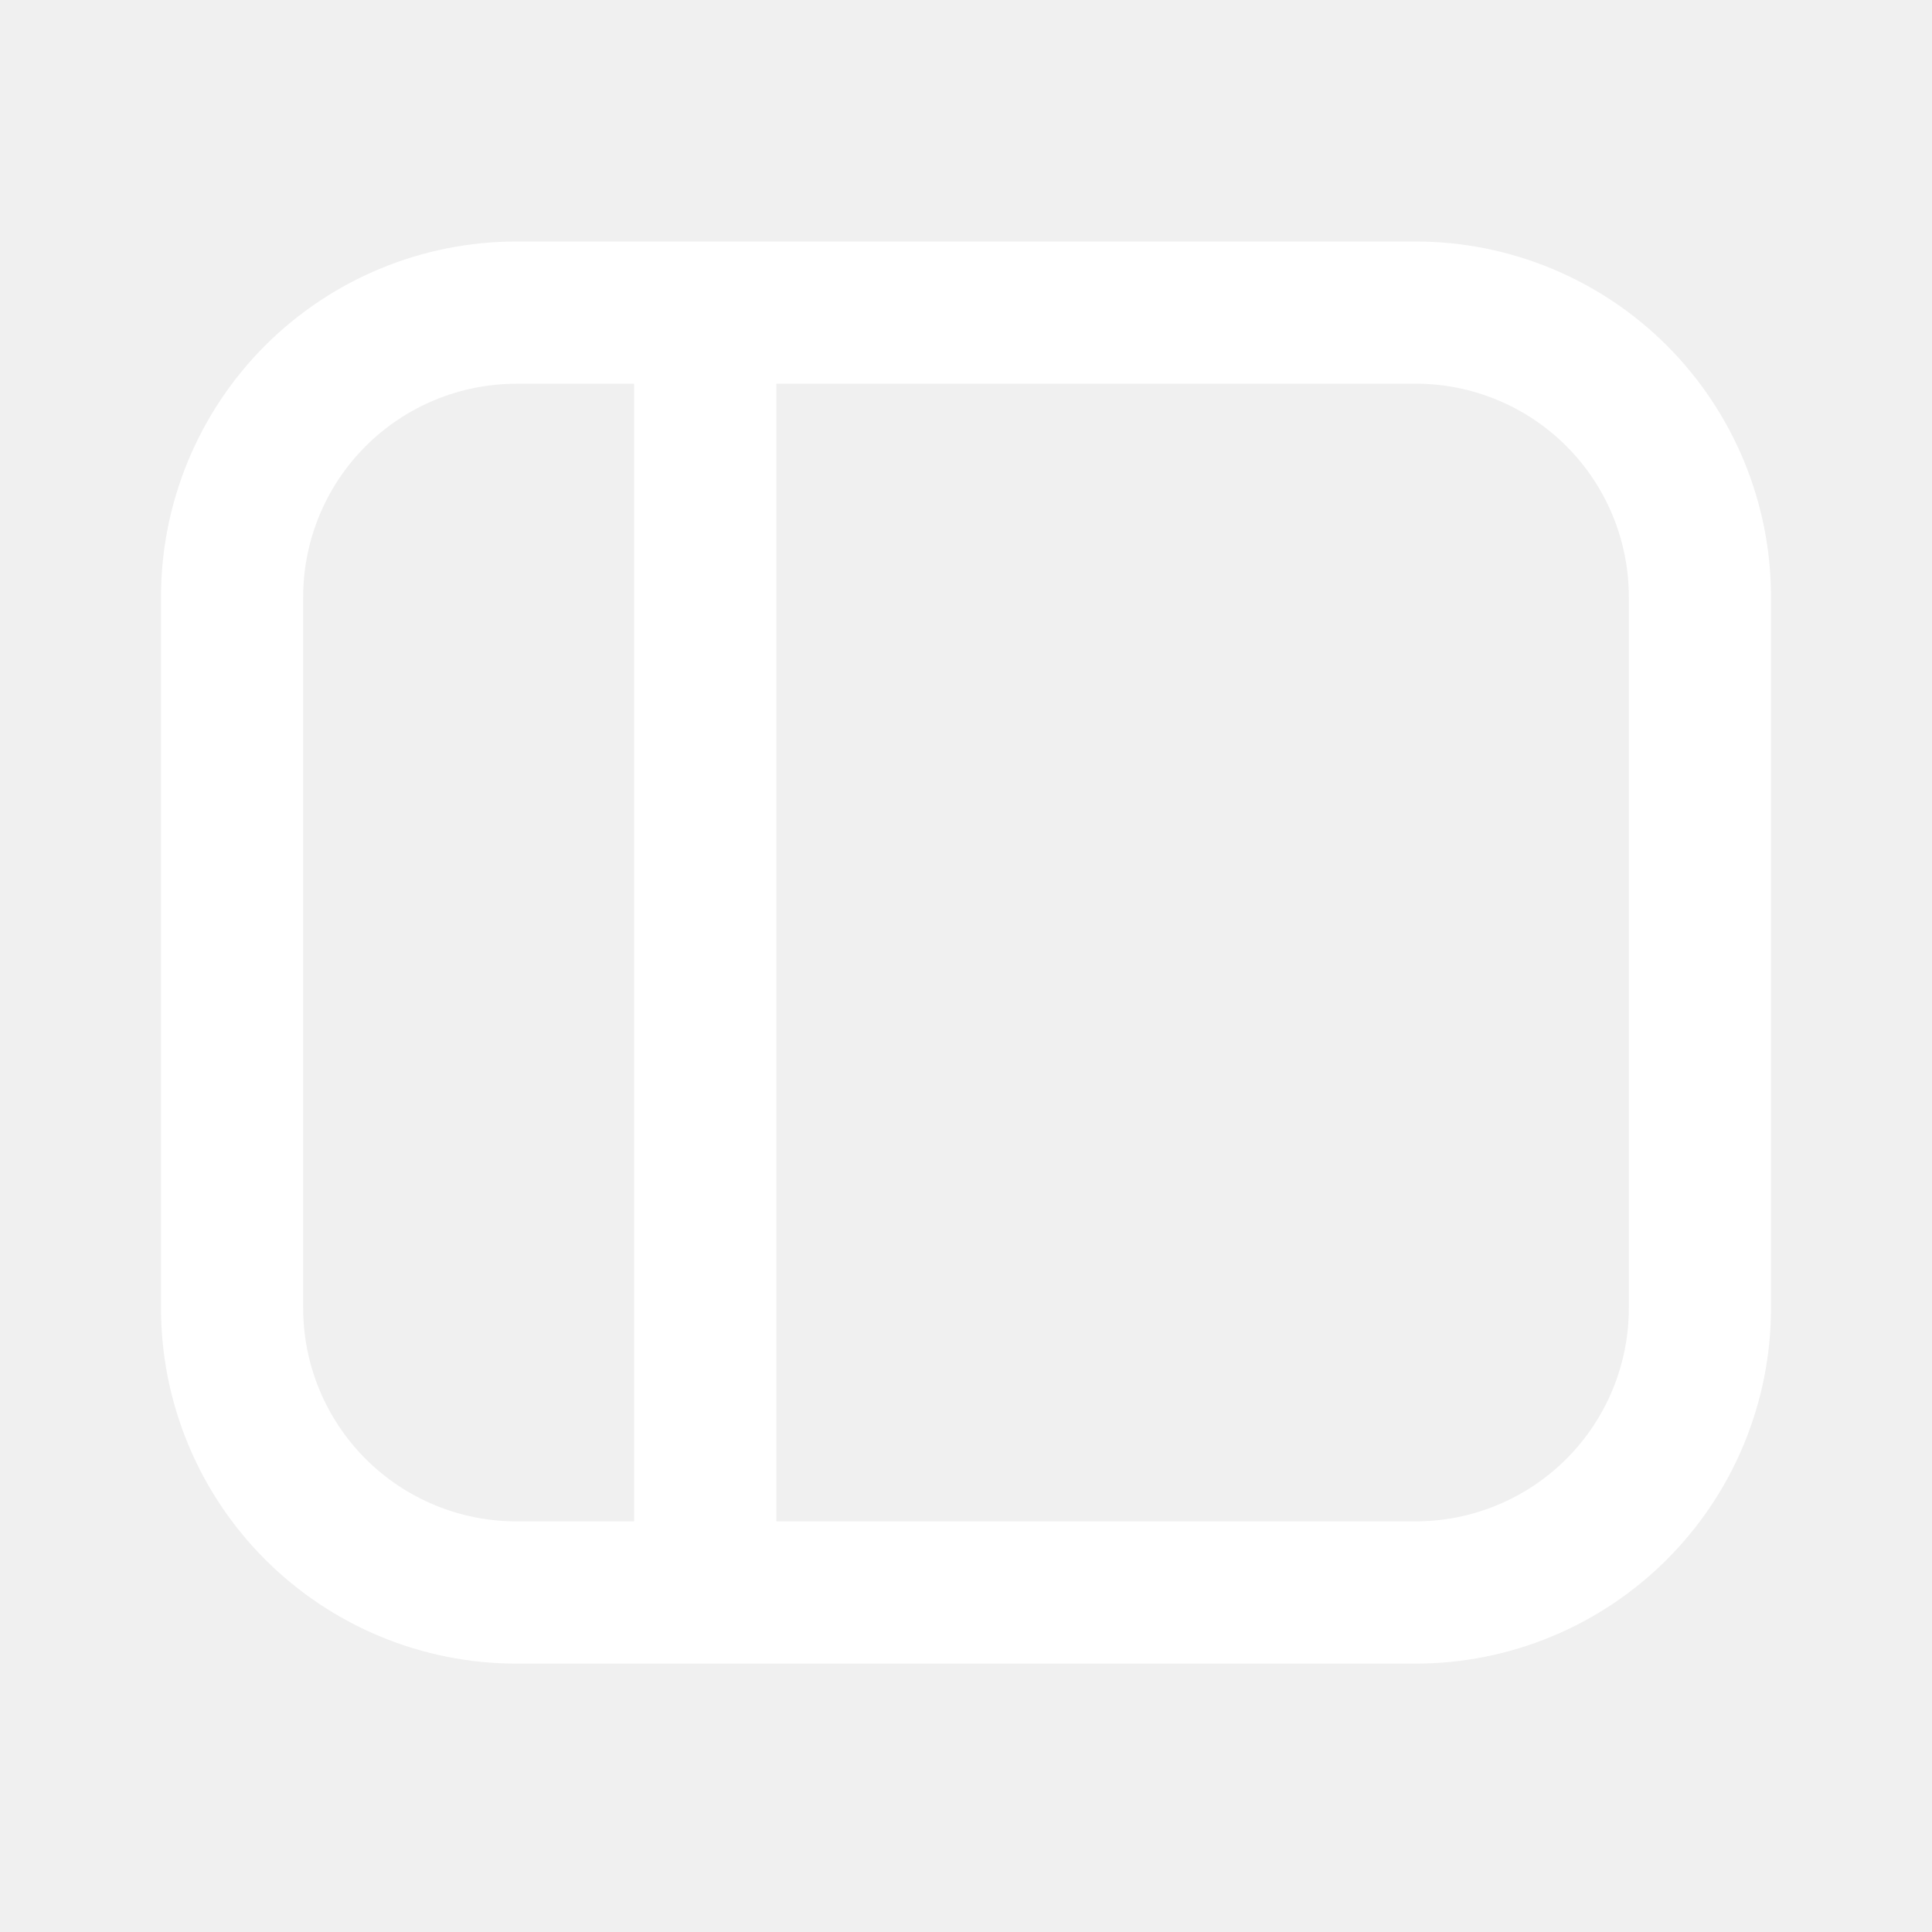
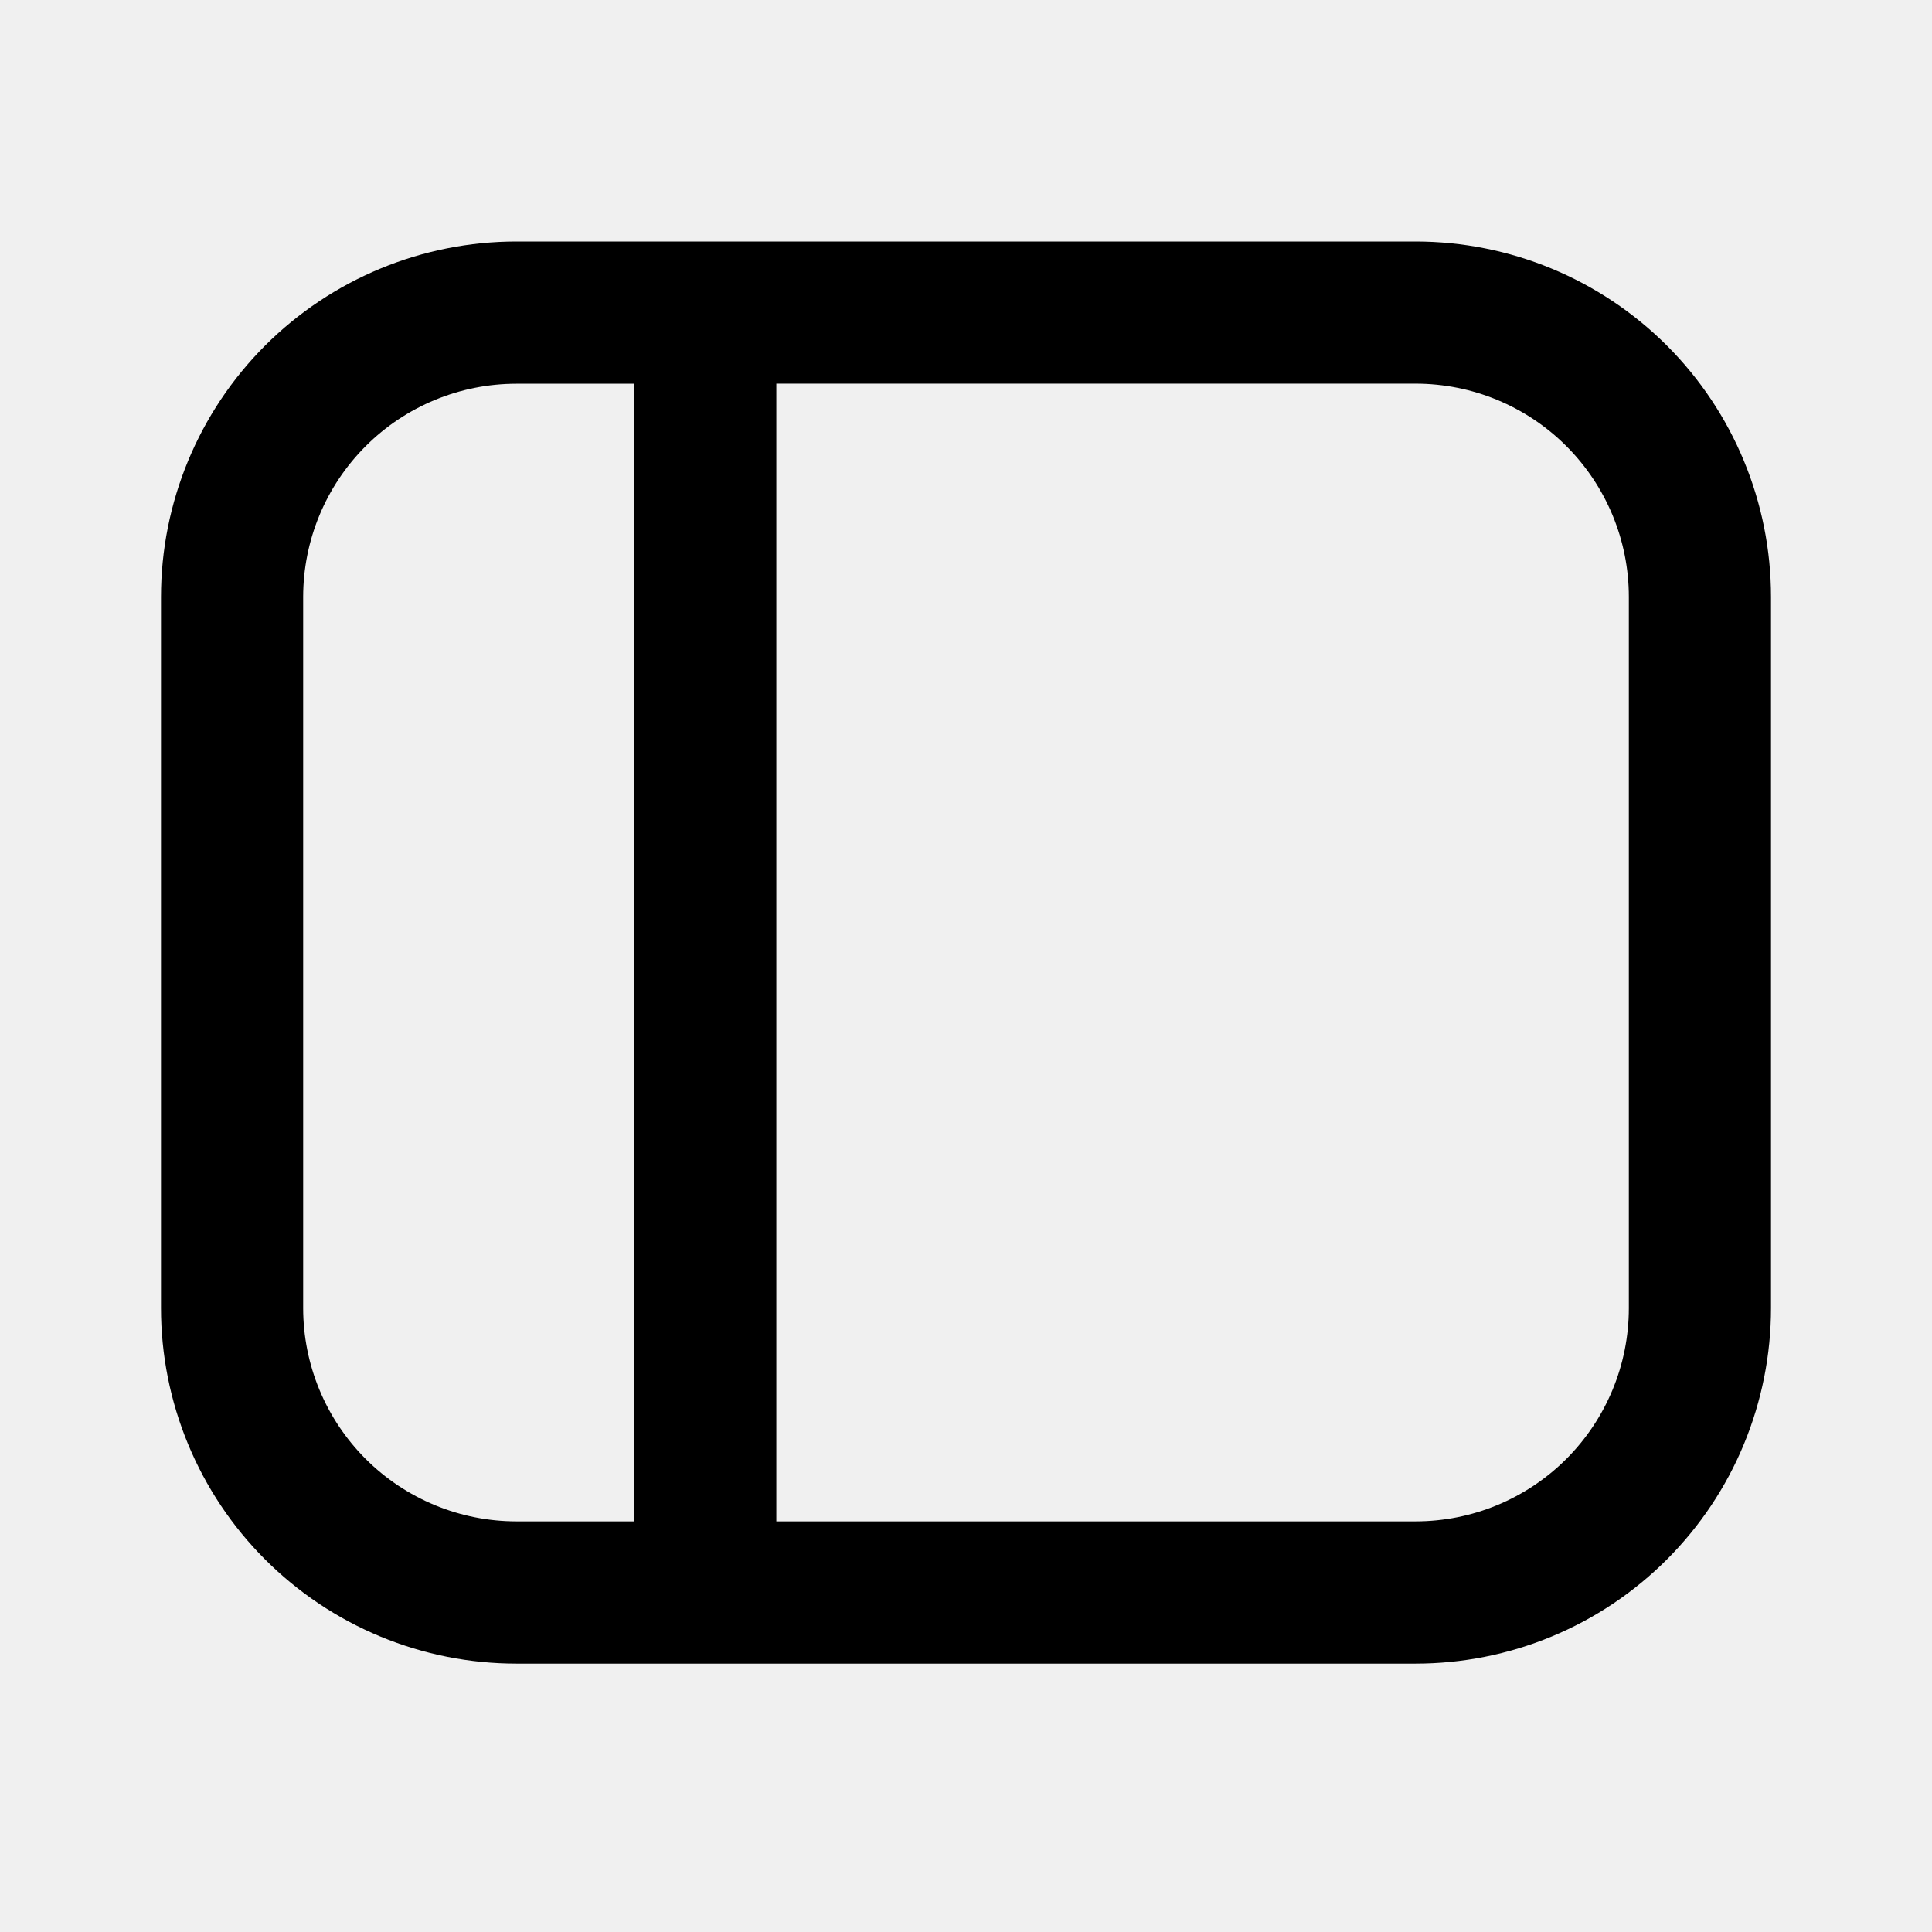
<svg xmlns="http://www.w3.org/2000/svg" width="24" height="24" viewBox="0 0 24 24" fill="none">
-   <path fill-rule="evenodd" clip-rule="evenodd" d="M6.416 4.767C5.713 4.767 5.039 5.046 4.542 5.543C4.045 6.04 3.766 6.714 3.766 7.417V16.249C3.766 16.952 4.045 17.626 4.542 18.123C5.039 18.62 5.713 18.899 6.416 18.899H7.877V4.767H6.416ZM6.416 3C5.245 3 4.122 3.465 3.293 4.293C2.465 5.122 2 6.245 2 7.416V16.249C2 16.829 2.114 17.403 2.336 17.939C2.558 18.475 2.883 18.962 3.293 19.372C3.703 19.782 4.19 20.108 4.726 20.33C5.262 20.552 5.836 20.666 6.416 20.666H17.584C18.164 20.666 18.738 20.552 19.274 20.33C19.81 20.108 20.297 19.782 20.707 19.372C21.117 18.962 21.443 18.474 21.664 17.939C21.886 17.402 22 16.828 22 16.248V7.416C22 6.245 21.535 5.122 20.707 4.293C19.878 3.465 18.755 3 17.584 3H6.416ZM9.644 4.767V18.899H17.584C18.287 18.899 18.961 18.62 19.458 18.123C19.955 17.626 20.234 16.952 20.234 16.249V7.416C20.234 6.713 19.955 6.039 19.458 5.542C18.961 5.045 18.287 4.766 17.584 4.766H9.644V4.767Z" fill="white" />
+   <path fill-rule="evenodd" clip-rule="evenodd" d="M6.416 4.767C5.713 4.767 5.039 5.046 4.542 5.543C4.045 6.04 3.766 6.714 3.766 7.417V16.249C3.766 16.952 4.045 17.626 4.542 18.123C5.039 18.62 5.713 18.899 6.416 18.899H7.877V4.767H6.416ZM6.416 3C5.245 3 4.122 3.465 3.293 4.293C2.465 5.122 2 6.245 2 7.416V16.249C2 16.829 2.114 17.403 2.336 17.939C2.558 18.475 2.883 18.962 3.293 19.372C3.703 19.782 4.19 20.108 4.726 20.33C5.262 20.552 5.836 20.666 6.416 20.666H17.584C18.164 20.666 18.738 20.552 19.274 20.33C19.81 20.108 20.297 19.782 20.707 19.372C21.117 18.962 21.443 18.474 21.664 17.939C21.886 17.402 22 16.828 22 16.248V7.416C22 6.245 21.535 5.122 20.707 4.293C19.878 3.465 18.755 3 17.584 3H6.416ZM9.644 4.767V18.899H17.584C18.287 18.899 18.961 18.62 19.458 18.123C19.955 17.626 20.234 16.952 20.234 16.249V7.416C20.234 6.713 19.955 6.039 19.458 5.542C18.961 5.045 18.287 4.766 17.584 4.766H9.644V4.767Z" fill="currentColor" />
</svg>
